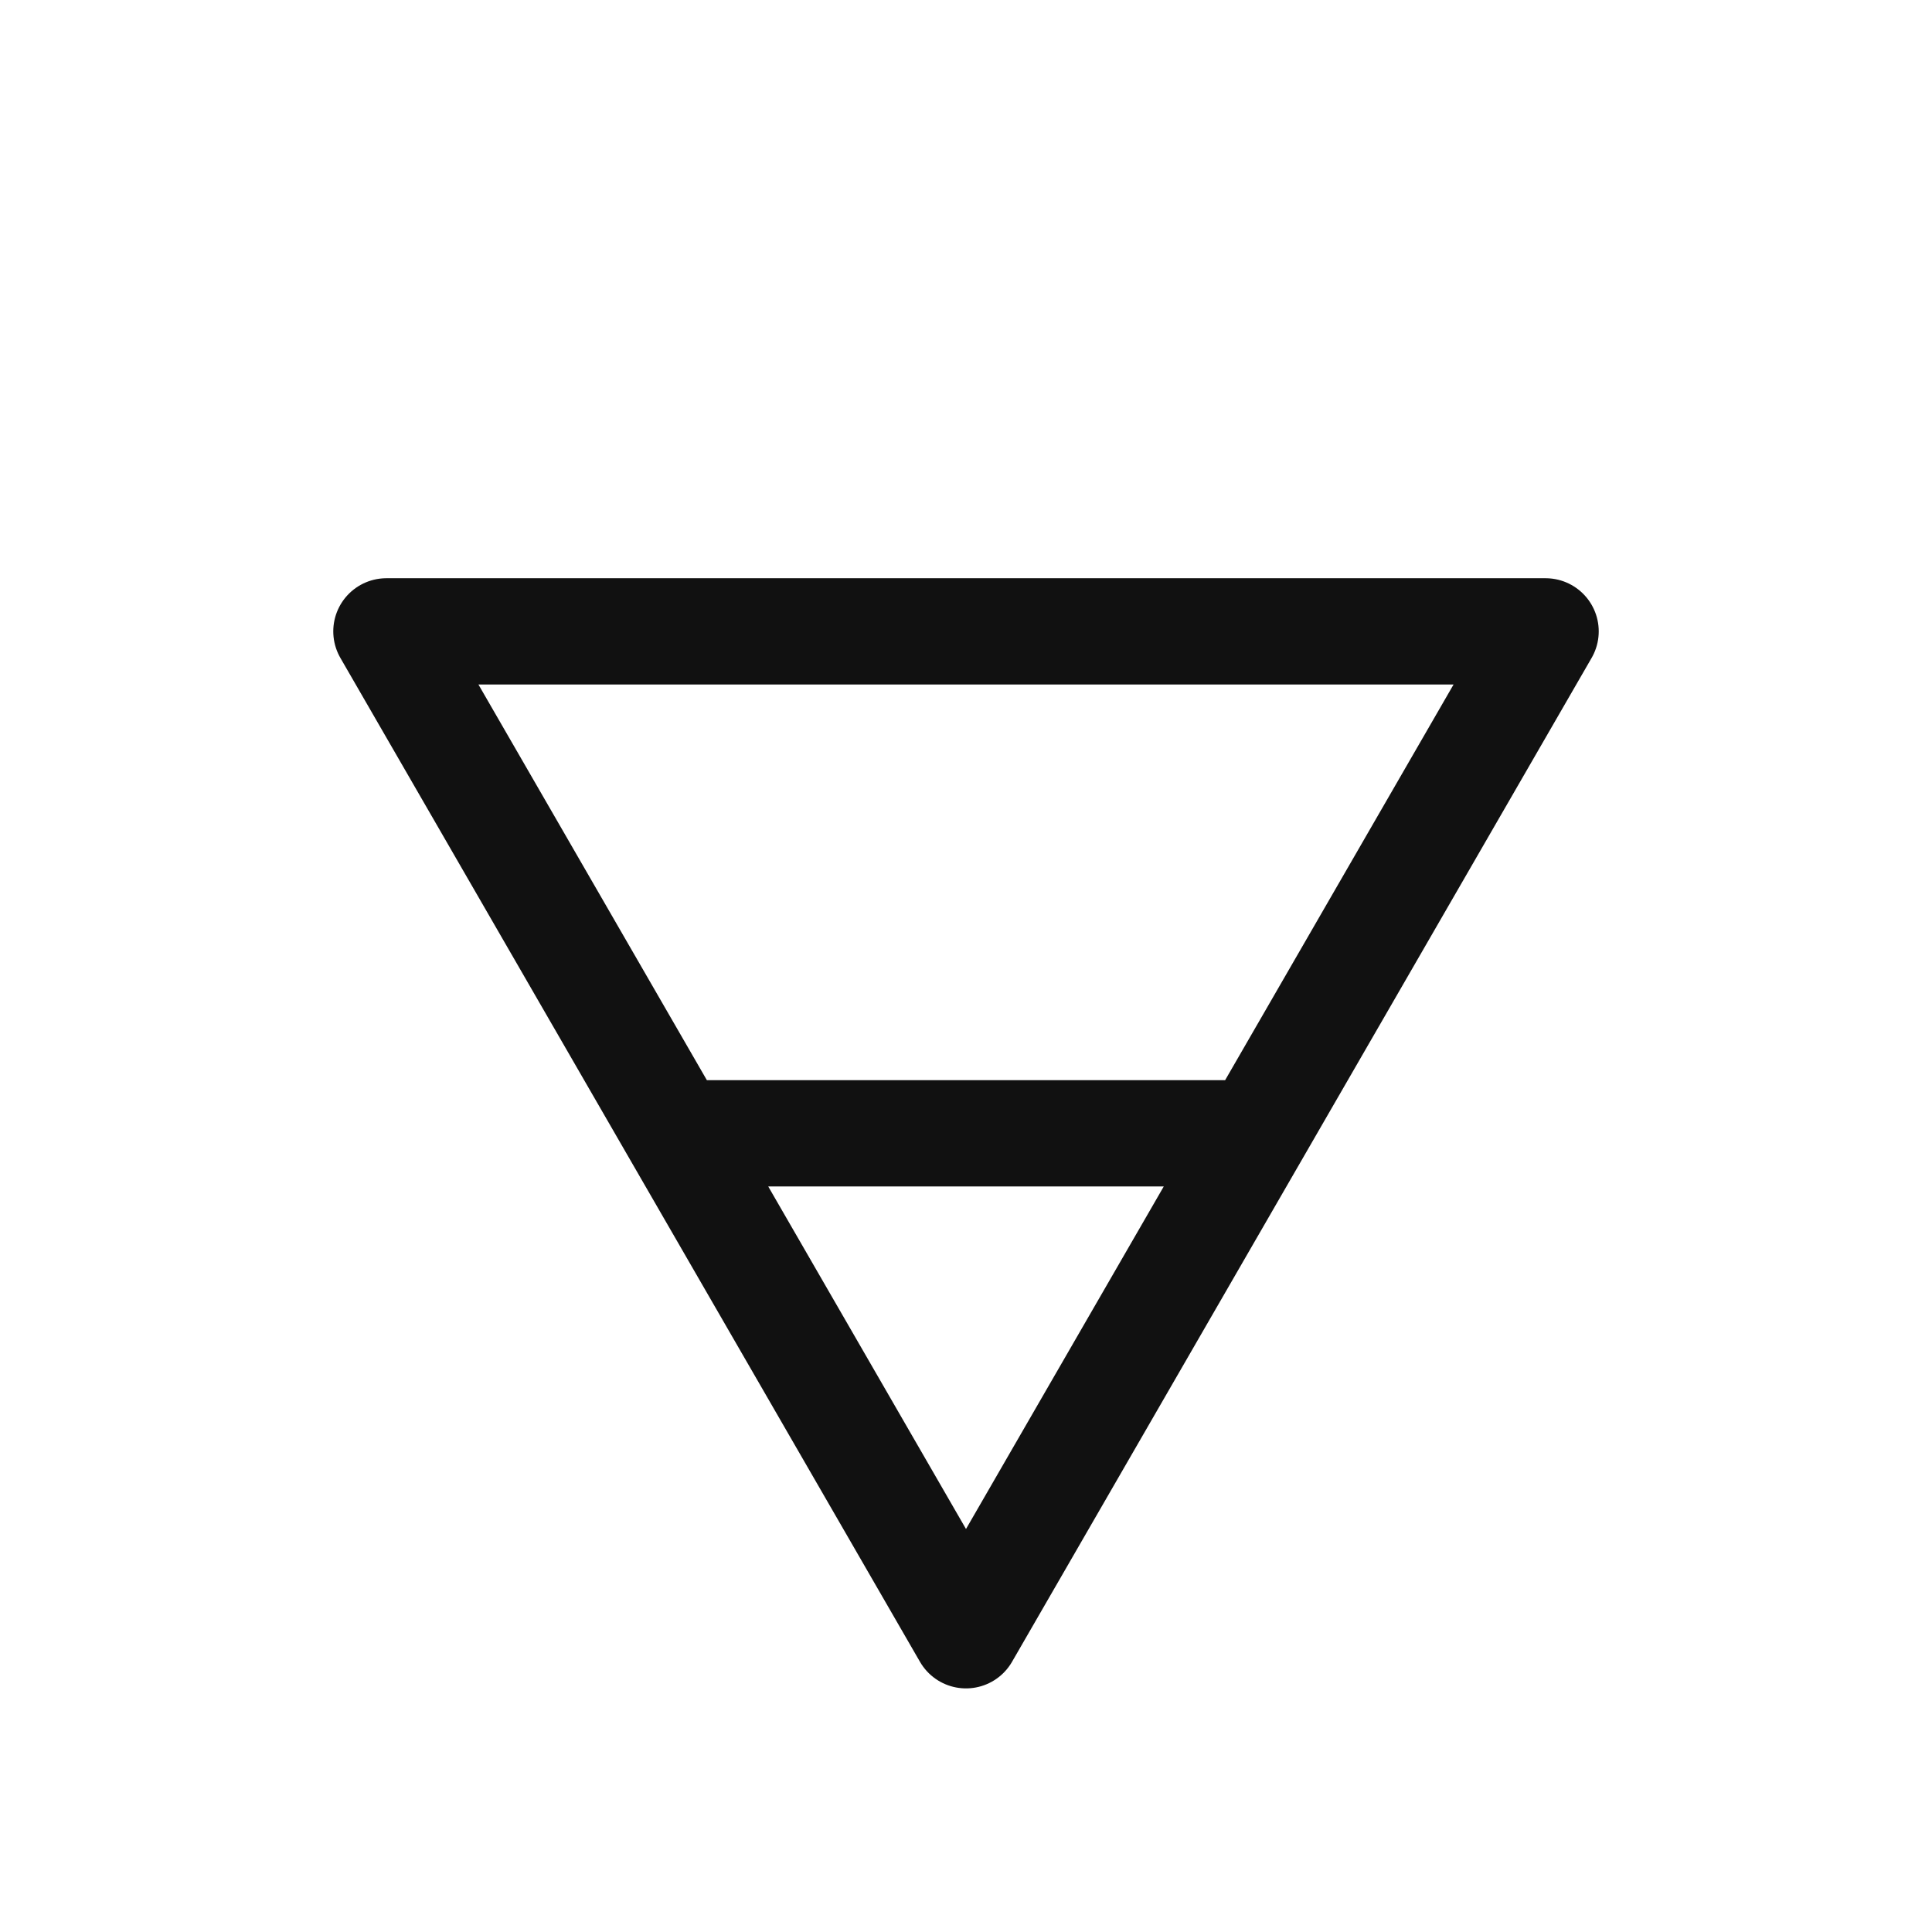
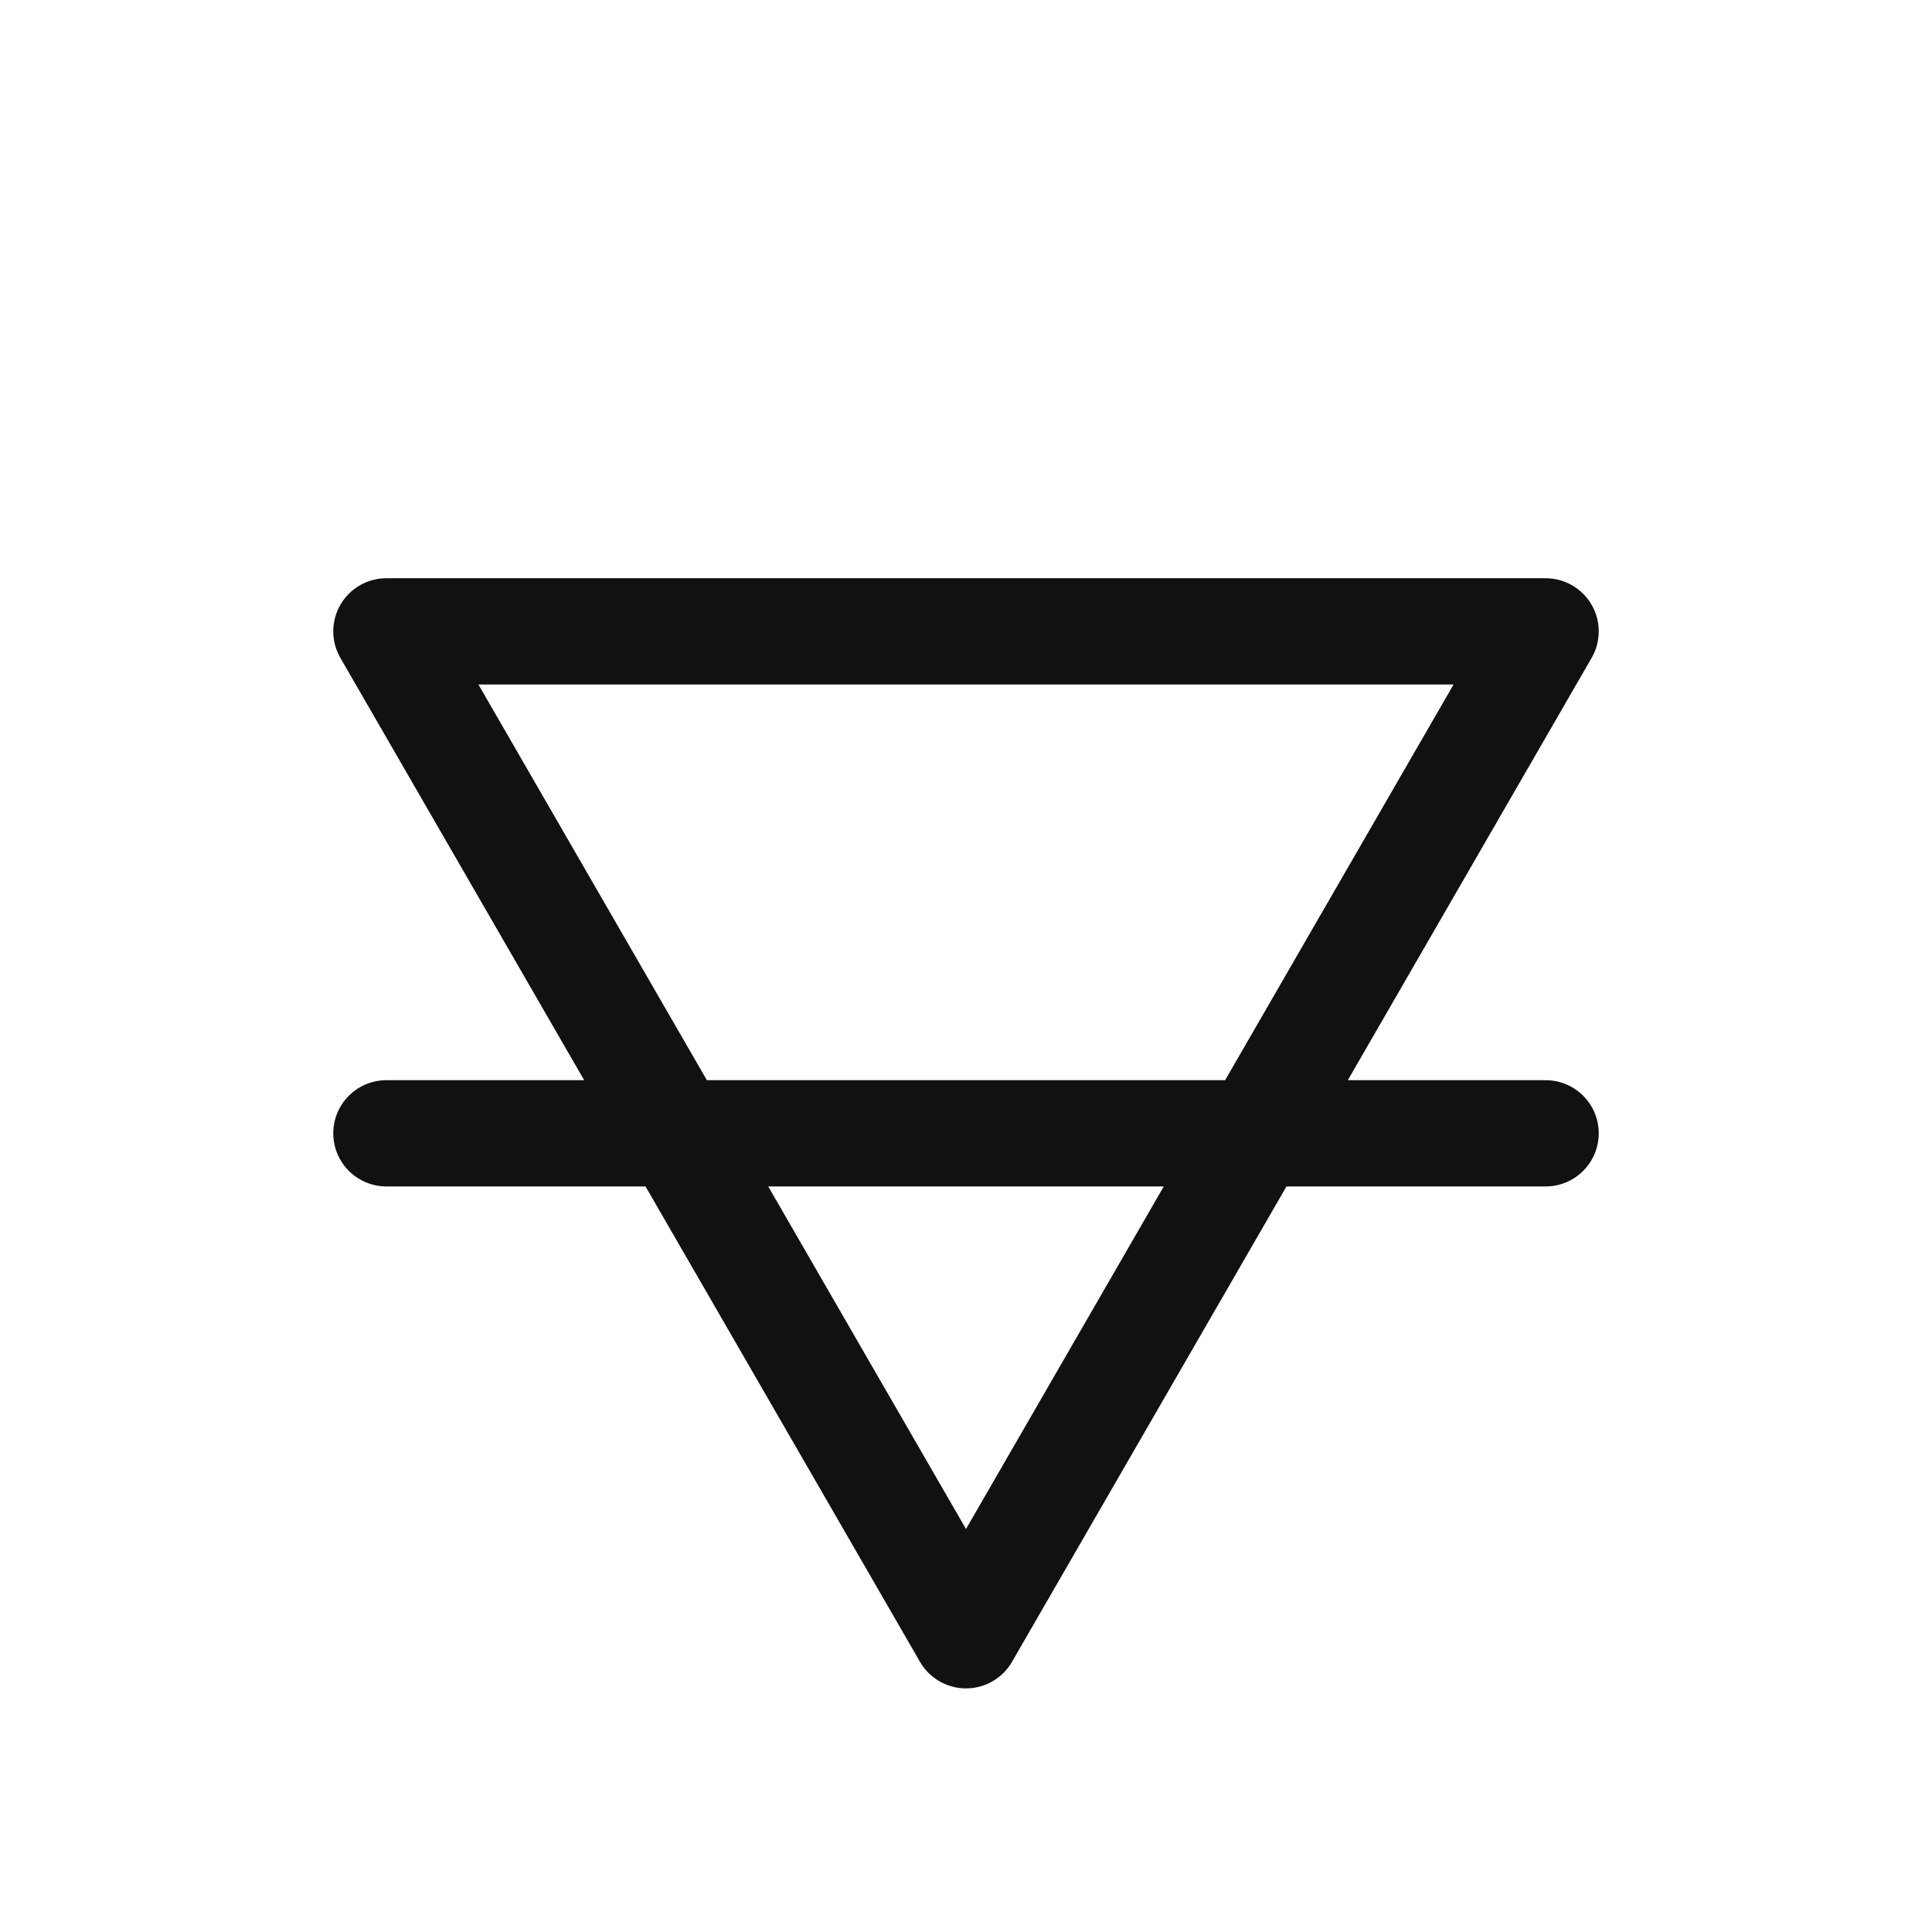
<svg xmlns="http://www.w3.org/2000/svg" viewBox="0 0 100 100" role="img" aria-label="Earth">
-   <path d="M20 32.679H80L50 84.641Z M35 58.66H65" fill="none" stroke="#111111" stroke-width="5.5" stroke-linecap="round" stroke-linejoin="round" />
+   <path d="M20 32.679H80L50 84.641Z M20 58.66H80" fill="none" stroke="#111111" stroke-width="5.5" stroke-linecap="round" stroke-linejoin="round" />
</svg>
